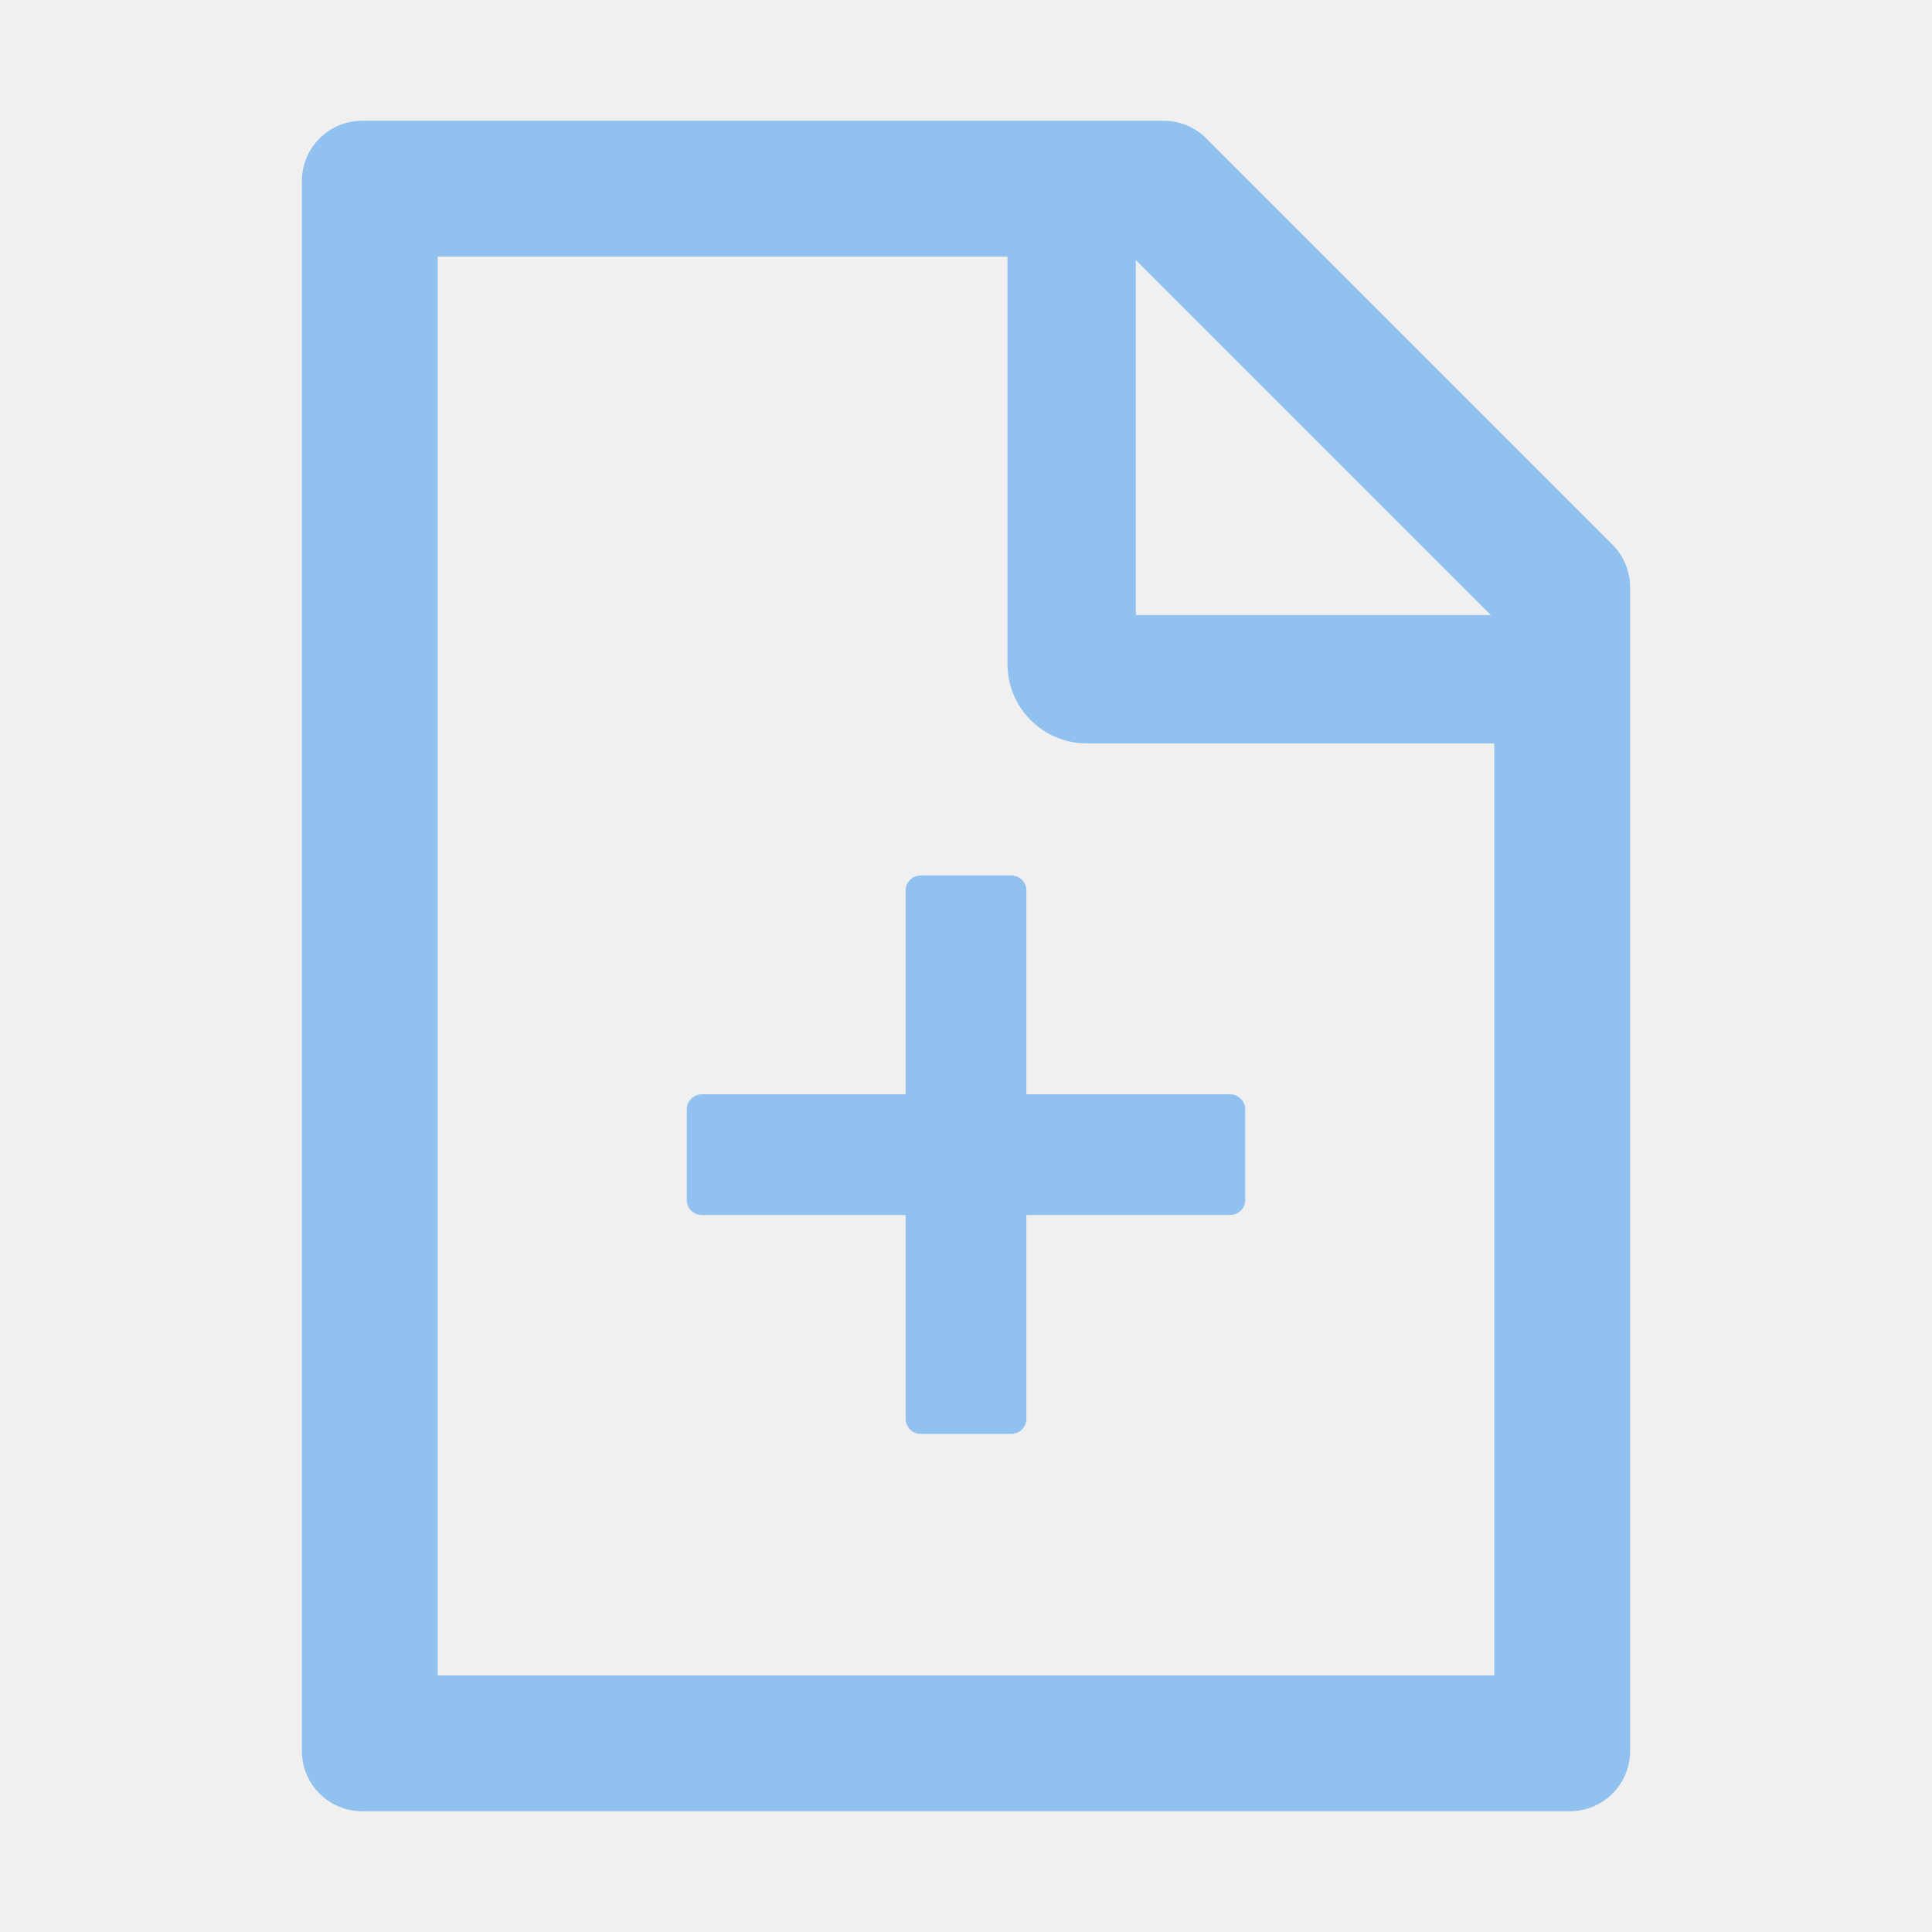
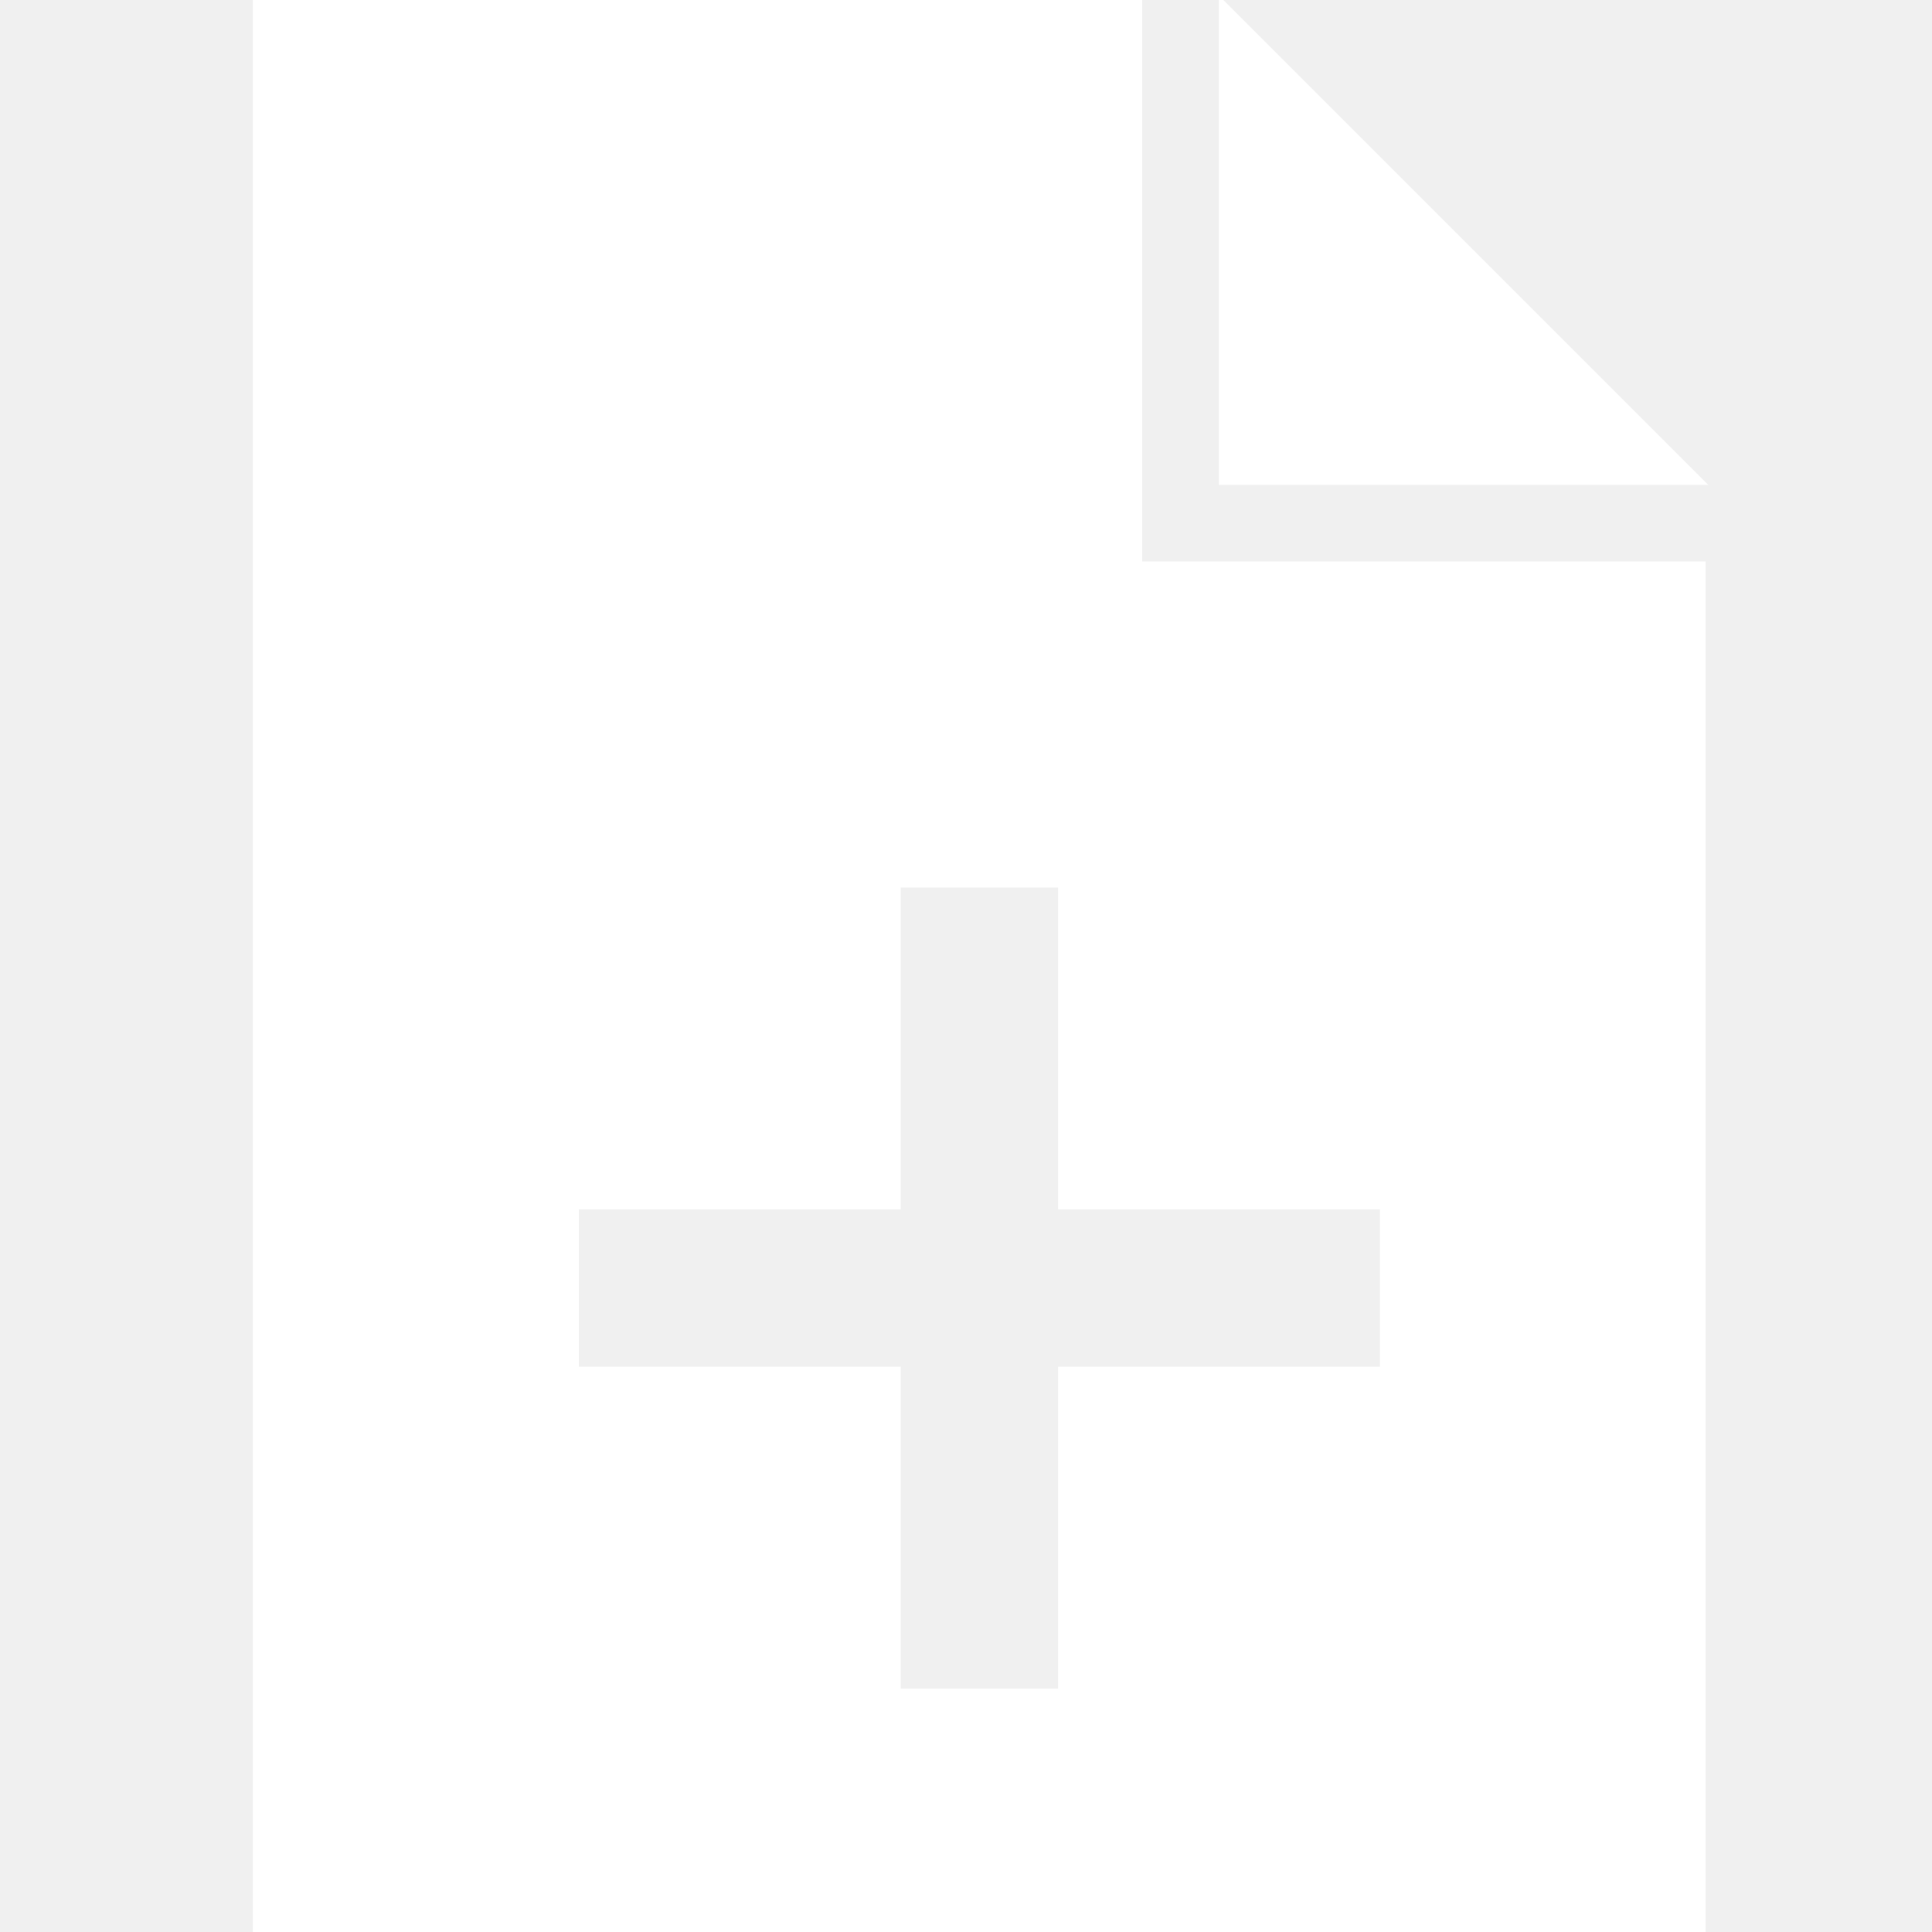
- <svg xmlns="http://www.w3.org/2000/svg" fill="#91c1ee" width="128px" height="128px" viewBox="0 0 1024.00 1024.00" class="icon" stroke="#91c1ee" transform="rotate(0)matrix(1, 0, 0, 1, 0, 0)" stroke-width="0.01">
+ <svg xmlns="http://www.w3.org/2000/svg" fill="#ffffff" height="800px" width="800px" version="1.1" id="Layer_1" viewBox="0 0 512 512" enable-background="new 0 0 512 512" xml:space="preserve" stroke="#ffffff">
  <g id="SVGRepo_bgCarrier" stroke-width="0" />
-   <g id="SVGRepo_tracerCarrier" stroke-linecap="round" stroke-linejoin="round" stroke="#CCCCCC" stroke-width="4.096" />
+   <g id="SVGRepo_tracerCarrier" stroke-linecap="round" stroke-linejoin="round" />
  <g id="SVGRepo_iconCarrier">
-     <path d="M854.6 288.6L639.4 73.4c-6-6-14.1-9.4-22.6-9.4H192c-17.7 0-32 14.3-32 32v832c0 17.7 14.3 32 32 32h640c17.7 0 32-14.3 32-32V311.3c0-8.5-3.4-16.7-9.4-22.7zM790.2 326H602V137.8L790.2 326zm1.8 562H232V136h302v216a42 42 0 0 0 42 42h216v494zM544 472c0-4.4-3.6-8-8-8h-48c-4.4 0-8 3.6-8 8v108H372c-4.4 0-8 3.6-8 8v48c0 4.4 3.6 8 8 8h108v108c0 4.4 3.6 8 8 8h48c4.4 0 8-3.6 8-8V644h108c4.4 0 8-3.6 8-8v-48c0-4.4-3.6-8-8-8H544V472z" />
+     <path d="M302.2,0H67.5v512h384V149.3H302.2V0z M366.2,320v42.7h-85.3V448h-42.7v-85.3h-85.3V320h85.3v-85.3h42.7V320H366.2z M323.5,0v128h128L323.5,0z" />
  </g>
</svg>
